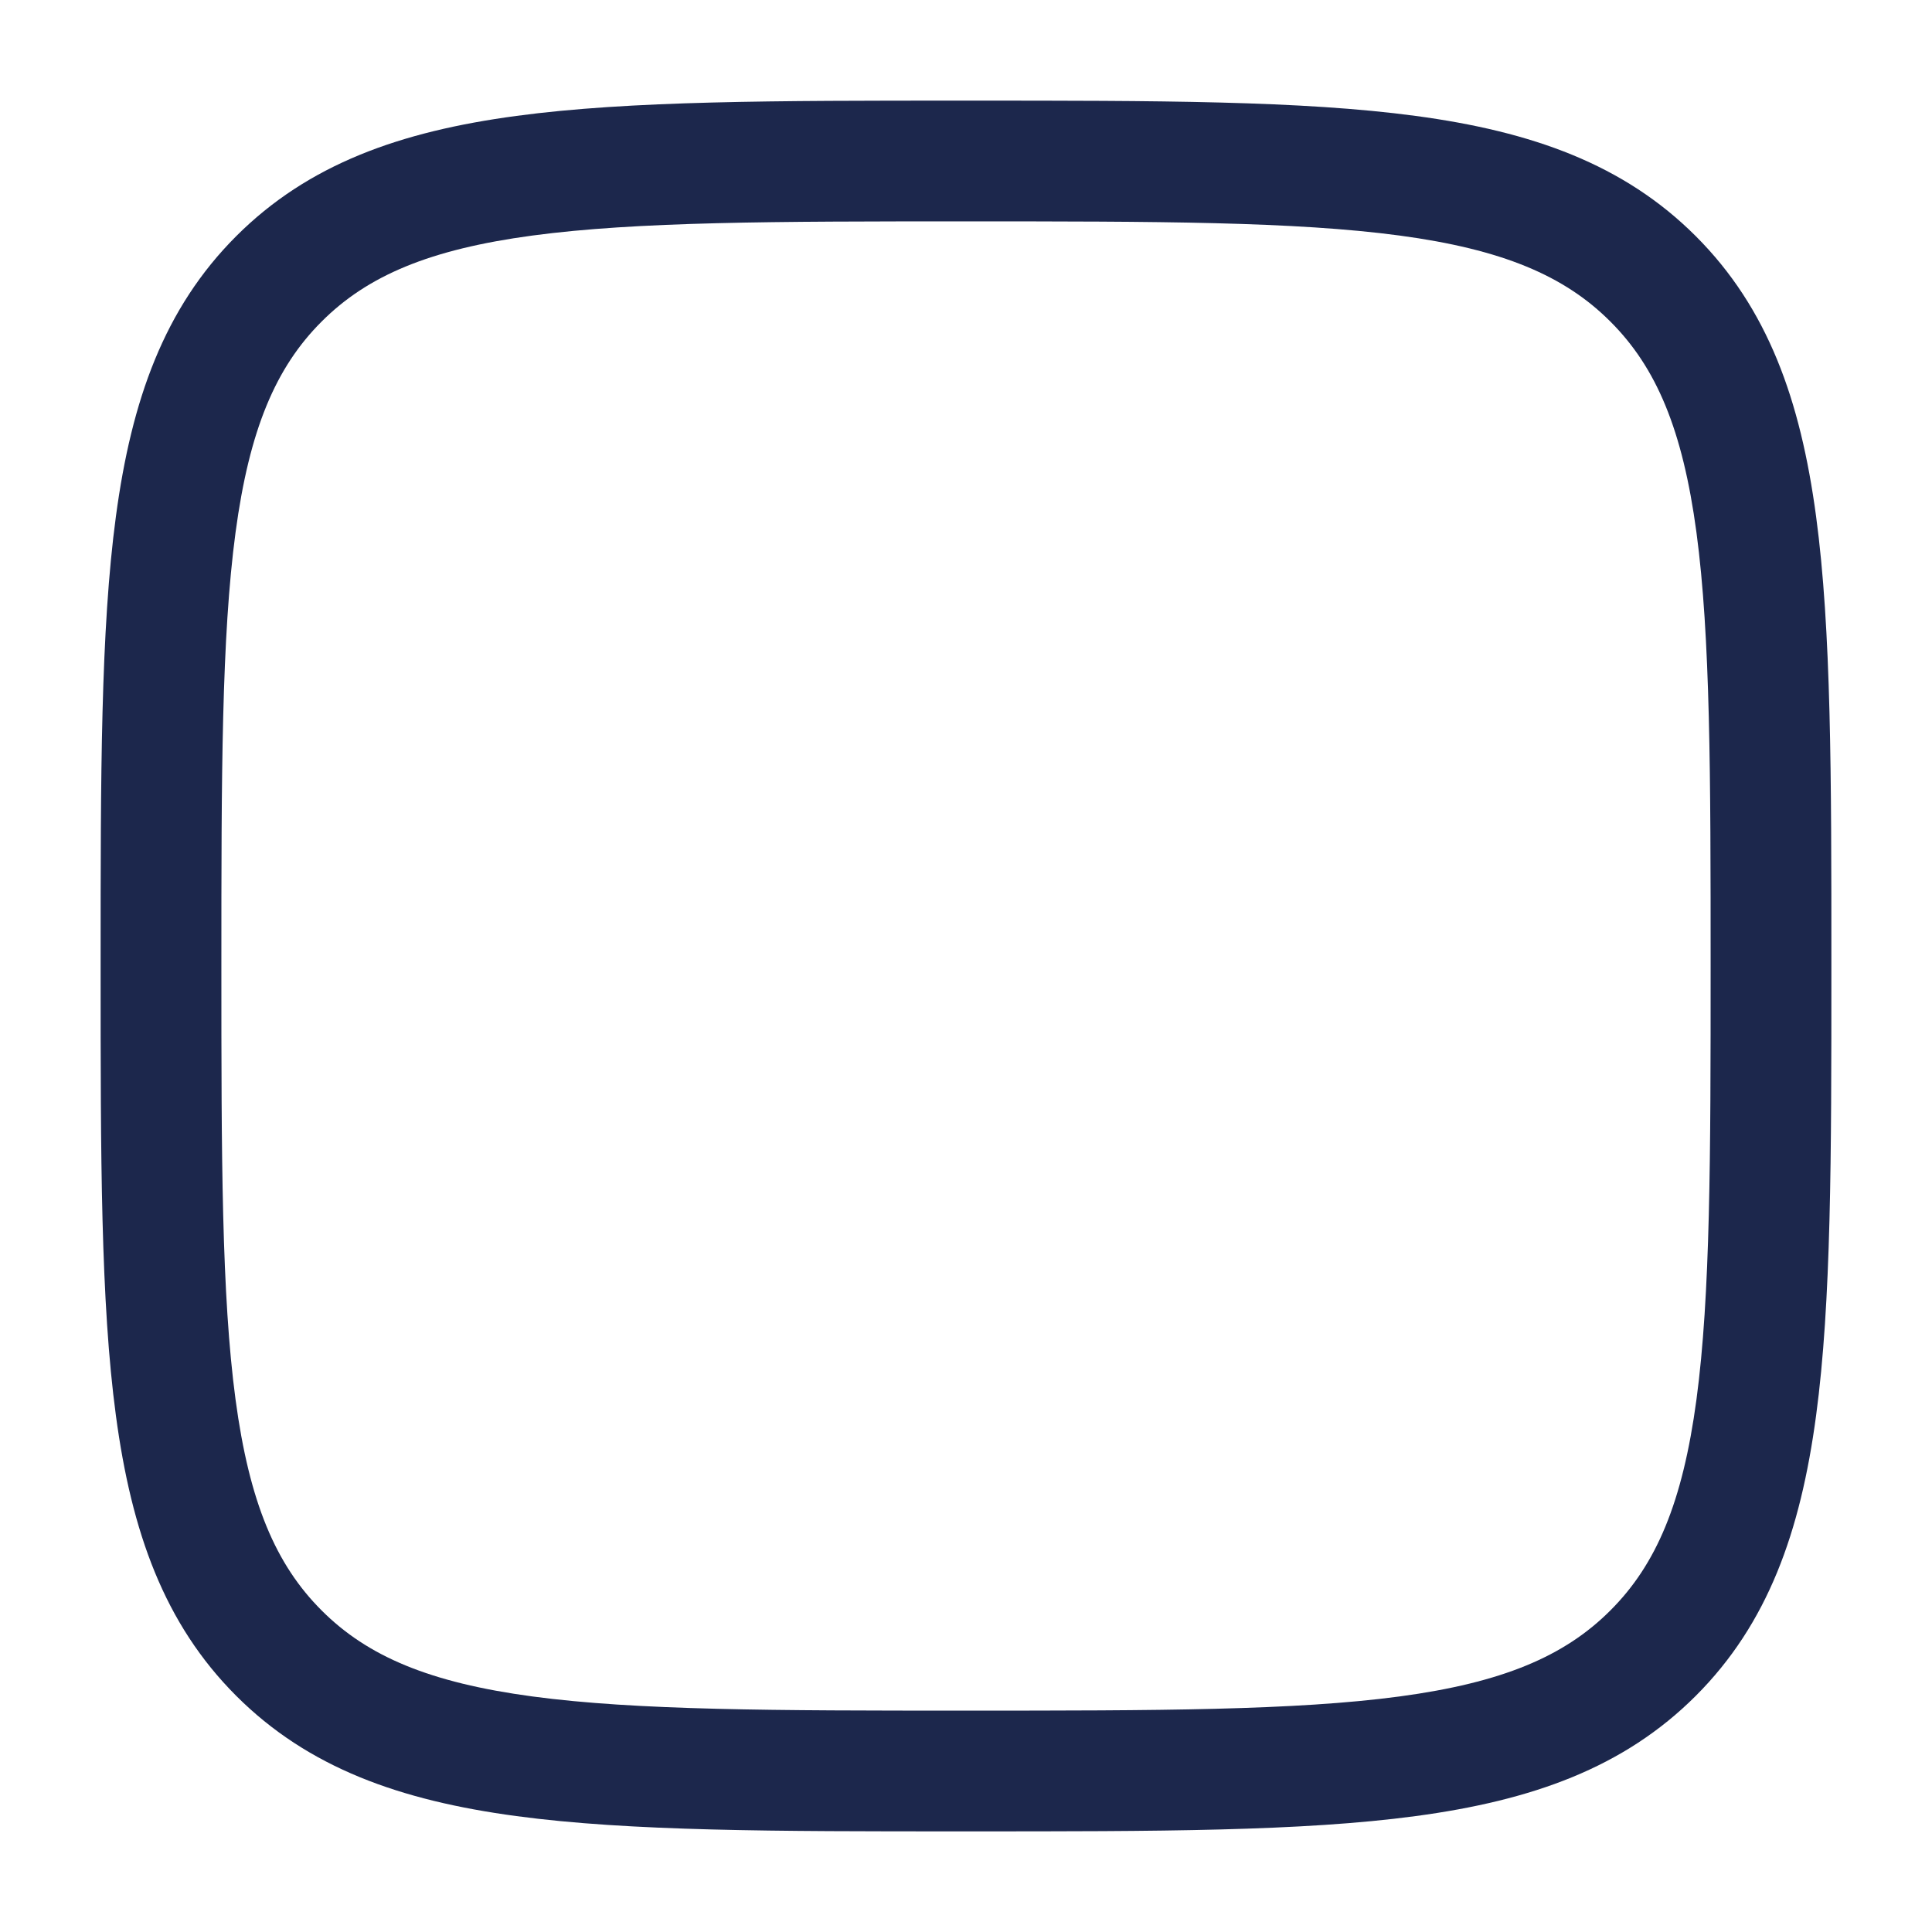
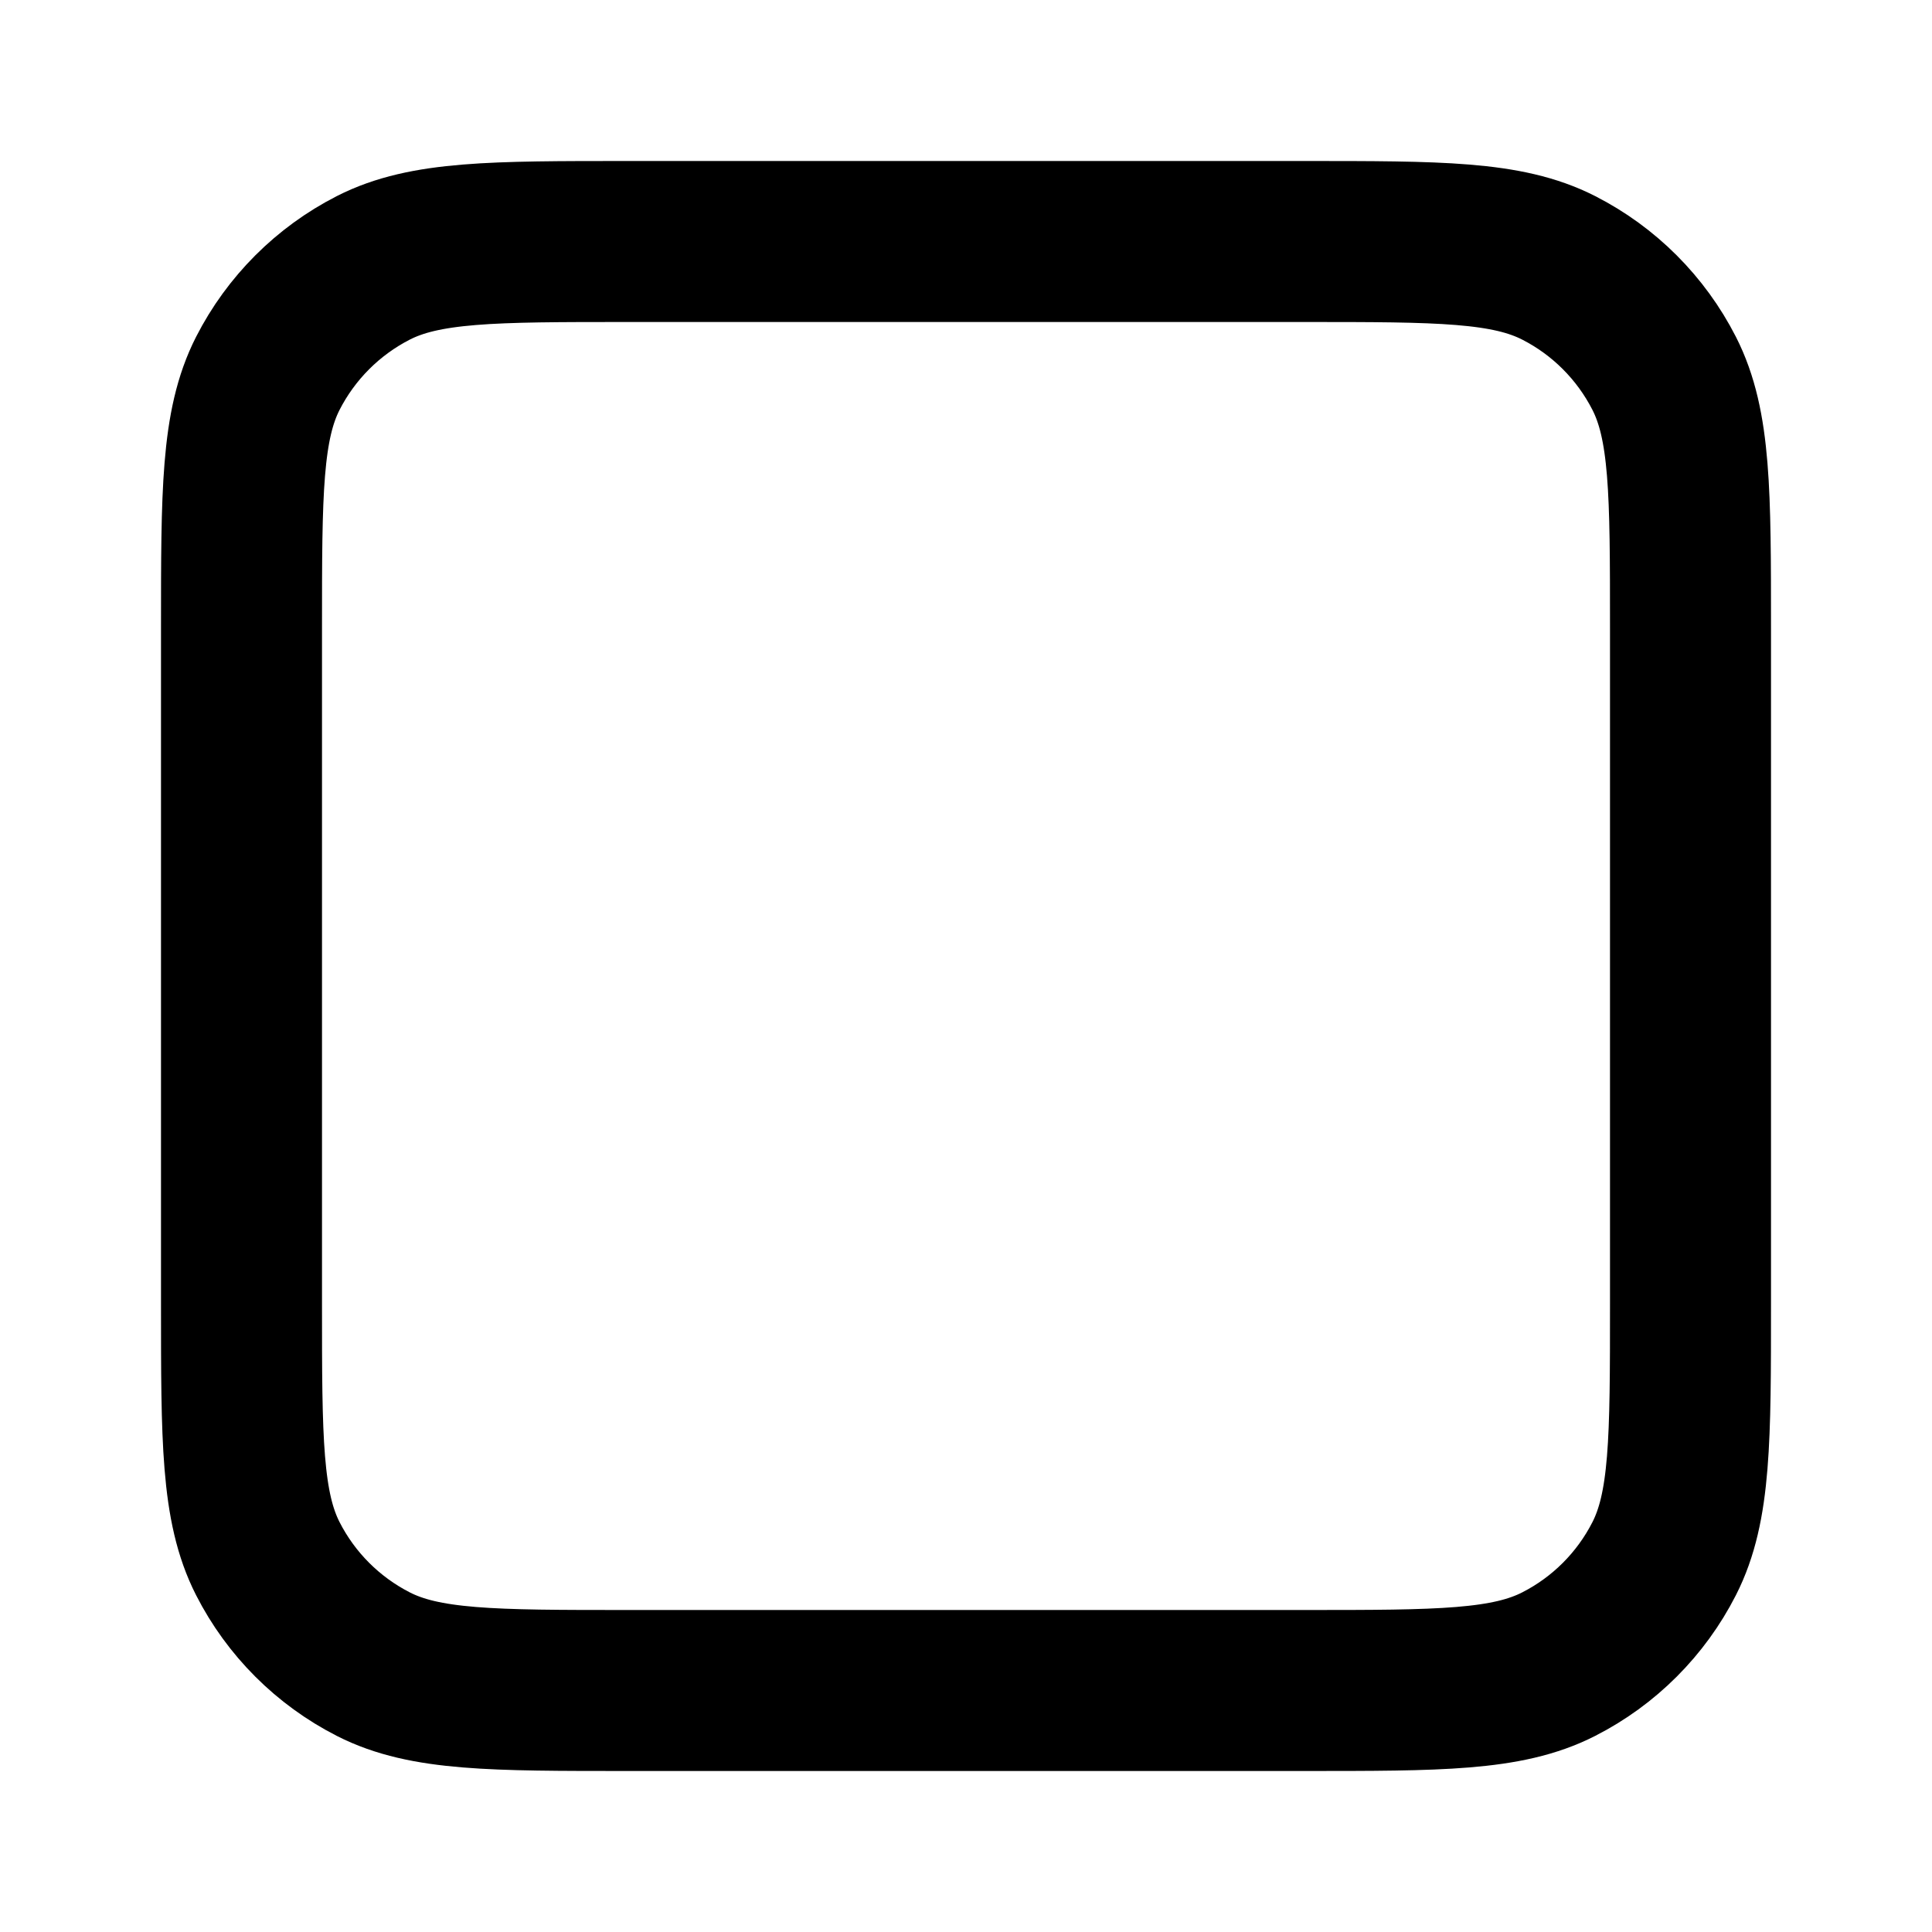
<svg xmlns="http://www.w3.org/2000/svg" width="800px" height="800px" viewBox="0 0 24 24" fill="none">
-   <path fill-rule="evenodd" clip-rule="evenodd" d="M11.943 1.25H12.057C14.366 1.25 16.175 1.25 17.586 1.44C19.031 1.634 20.171 2.039 21.066 2.934C21.961 3.829 22.366 4.969 22.56 6.414C22.75 7.825 22.75 9.634 22.75 11.943V12.057C22.75 14.366 22.75 16.175 22.56 17.586C22.366 19.031 21.961 20.171 21.066 21.066C20.171 21.961 19.031 22.366 17.586 22.56C16.175 22.75 14.366 22.75 12.057 22.75H11.943C9.634 22.75 7.825 22.75 6.414 22.56C4.969 22.366 3.829 21.961 2.934 21.066C2.039 20.171 1.634 19.031 1.44 17.586C1.25 16.175 1.25 14.366 1.25 12.057V11.943C1.25 9.634 1.25 7.825 1.44 6.414C1.634 4.969 2.039 3.829 2.934 2.934C3.829 2.039 4.969 1.634 6.414 1.44C7.825 1.25 9.634 1.25 11.943 1.25ZM6.614 2.926C5.335 3.098 4.564 3.425 3.995 3.995C3.425 4.564 3.098 5.335 2.926 6.614C2.752 7.914 2.75 9.622 2.75 12C2.75 14.378 2.752 16.086 2.926 17.386C3.098 18.665 3.425 19.436 3.995 20.005C4.564 20.575 5.335 20.902 6.614 21.074C7.914 21.248 9.622 21.25 12 21.25C14.378 21.25 16.086 21.248 17.386 21.074C18.665 20.902 19.436 20.575 20.005 20.005C20.575 19.436 20.902 18.665 21.074 17.386C21.248 16.086 21.25 14.378 21.25 12C21.25 9.622 21.248 7.914 21.074 6.614C20.902 5.335 20.575 4.564 20.005 3.995C19.436 3.425 18.665 3.098 17.386 2.926C16.086 2.752 14.378 2.75 12 2.75C9.622 2.75 7.914 2.752 6.614 2.926Z" fill="#1C274C" />
+   <path d="M3 7.8C3 6.12 3 5.28 3.327 4.638C3.615 4.074 4.074 3.615 4.638 3.327C5.28 3 6.12 3 7.8 3H16.2C17.88 3 18.72 3 19.362 3.327C19.927 3.615 20.385 4.074 20.673 4.638C21 5.28 21 6.12 21 7.8V16.2C21 17.88 21 18.72 20.673 19.362C20.385 19.927 19.927 20.385 19.362 20.673C18.72 21 17.88 21 16.2 21H7.8C6.12 21 5.28 21 4.638 20.673C4.074 20.385 3.615 19.927 3.327 19.362C3 18.72 3 17.88 3 16.2V7.8Z" stroke="#000000" stroke-width="2" stroke-linecap="round" stroke-linejoin="round" />
</svg>
